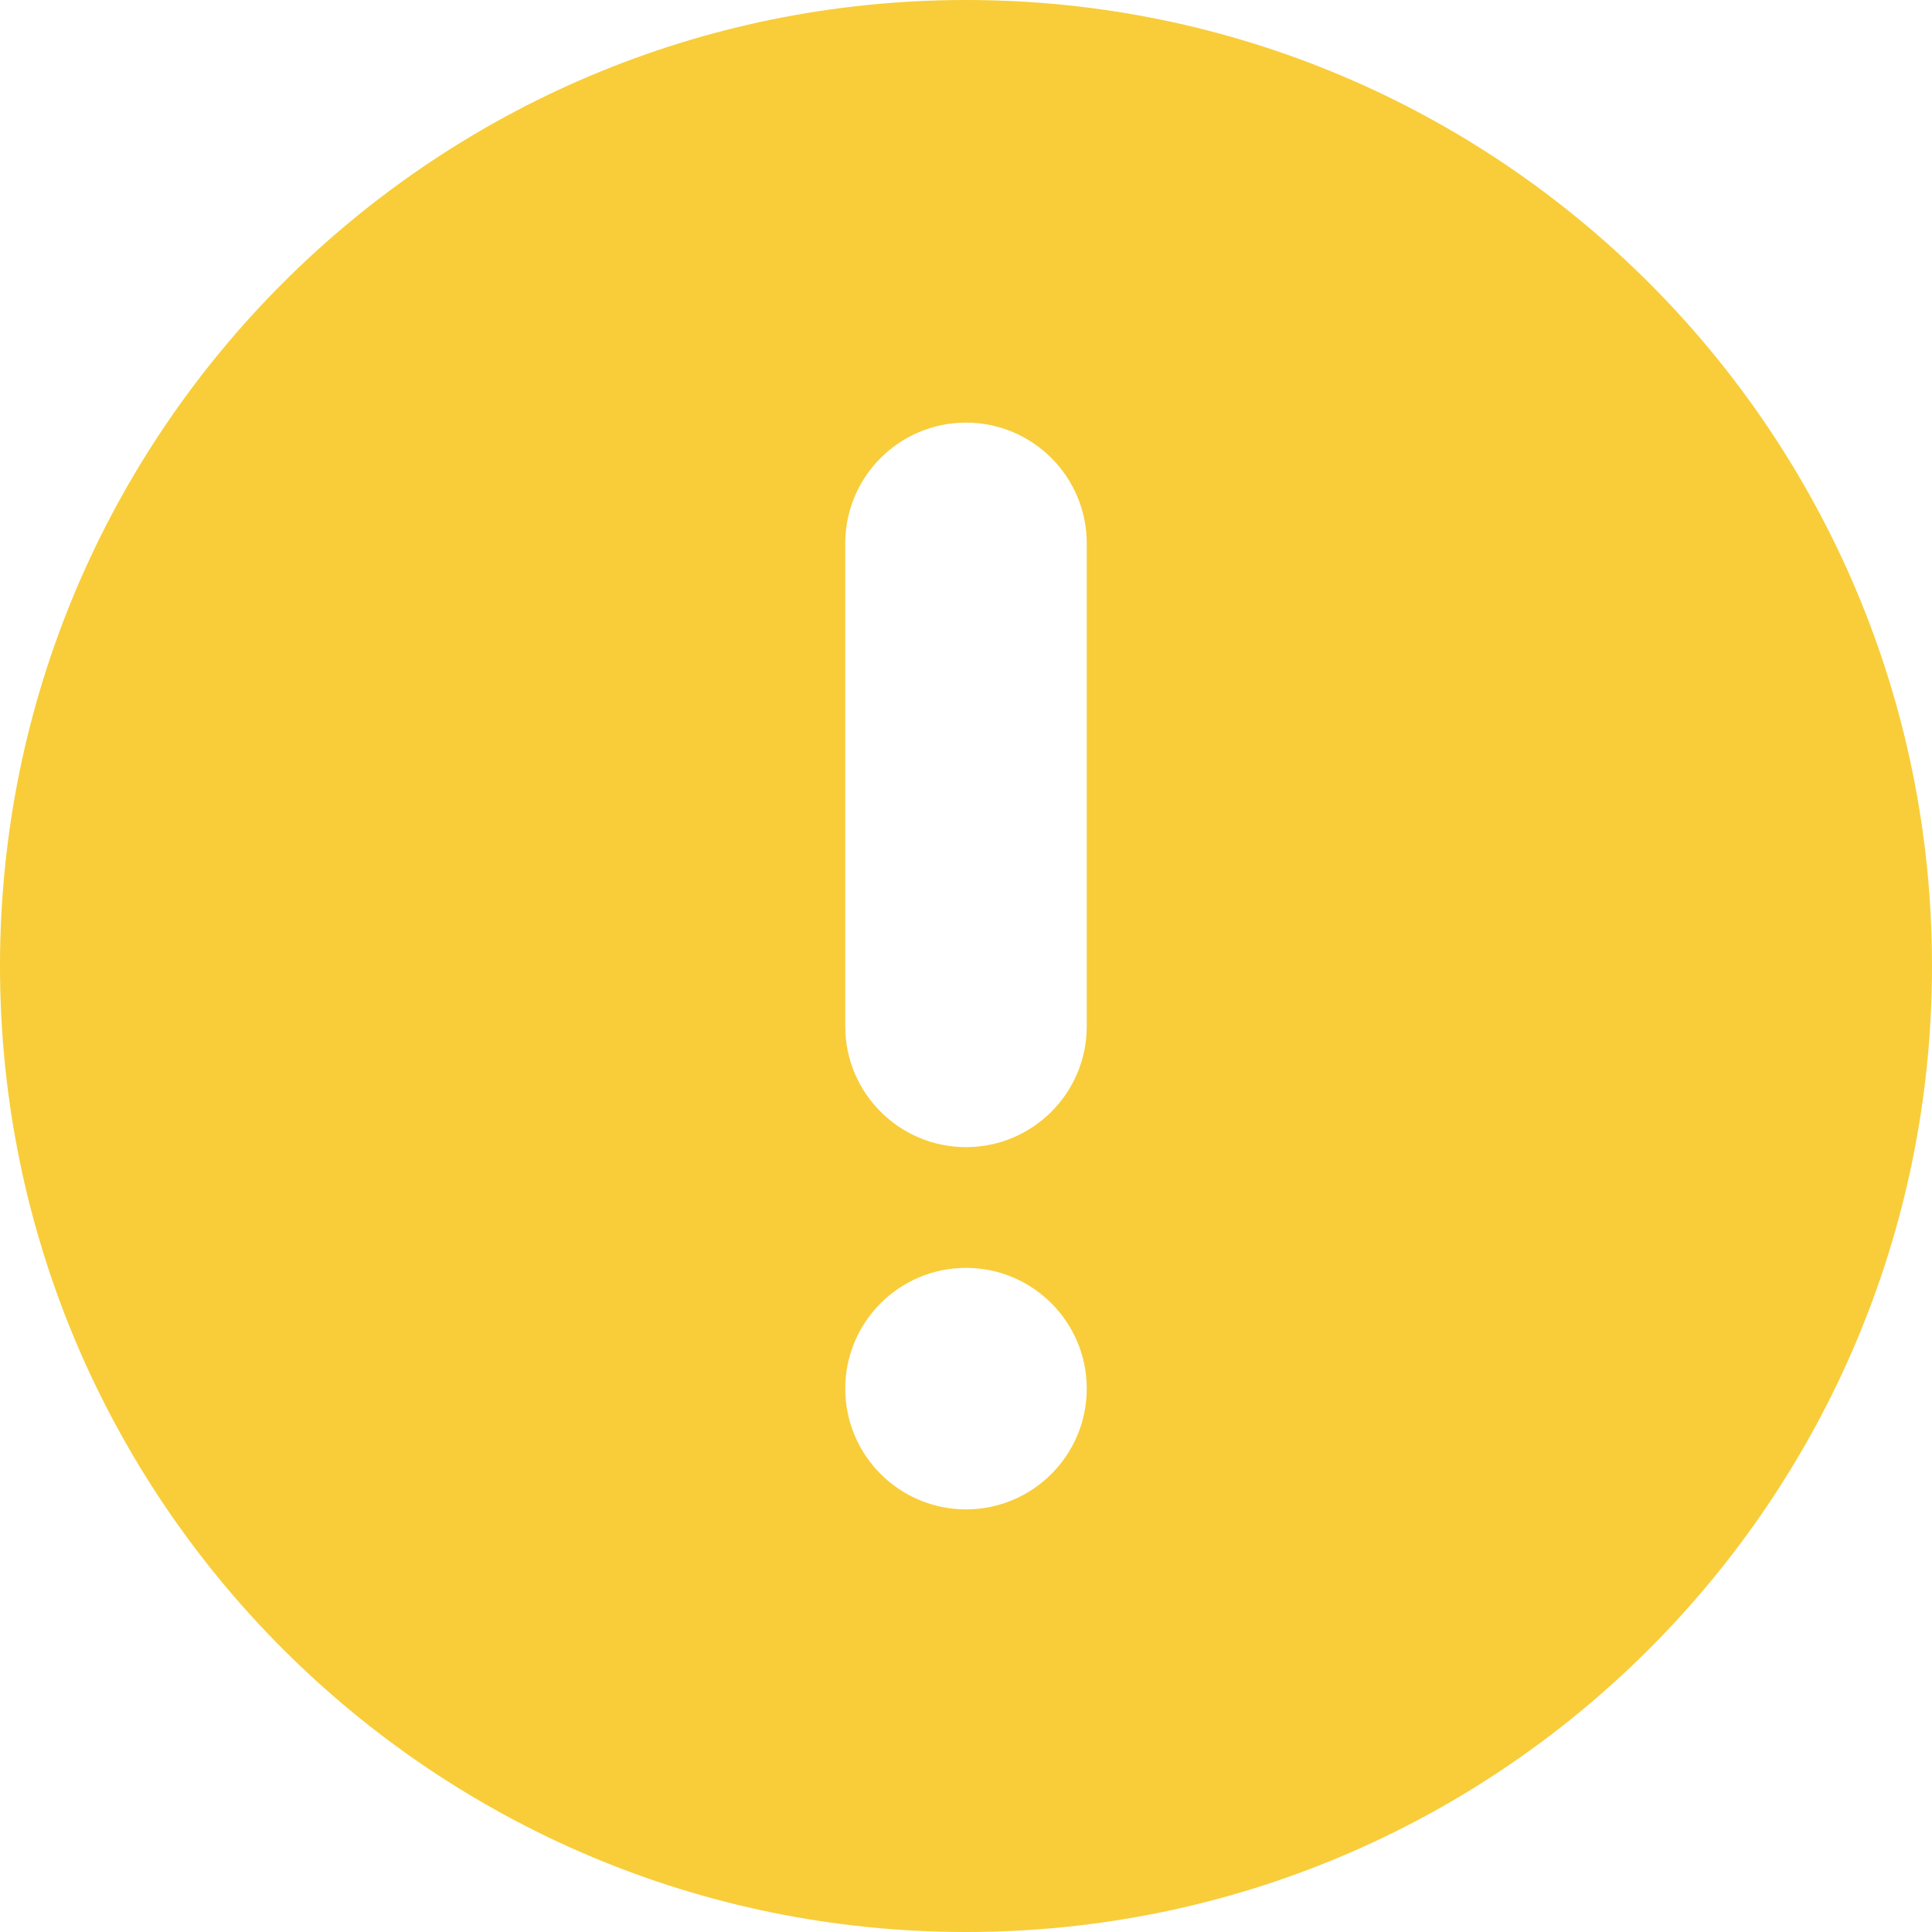
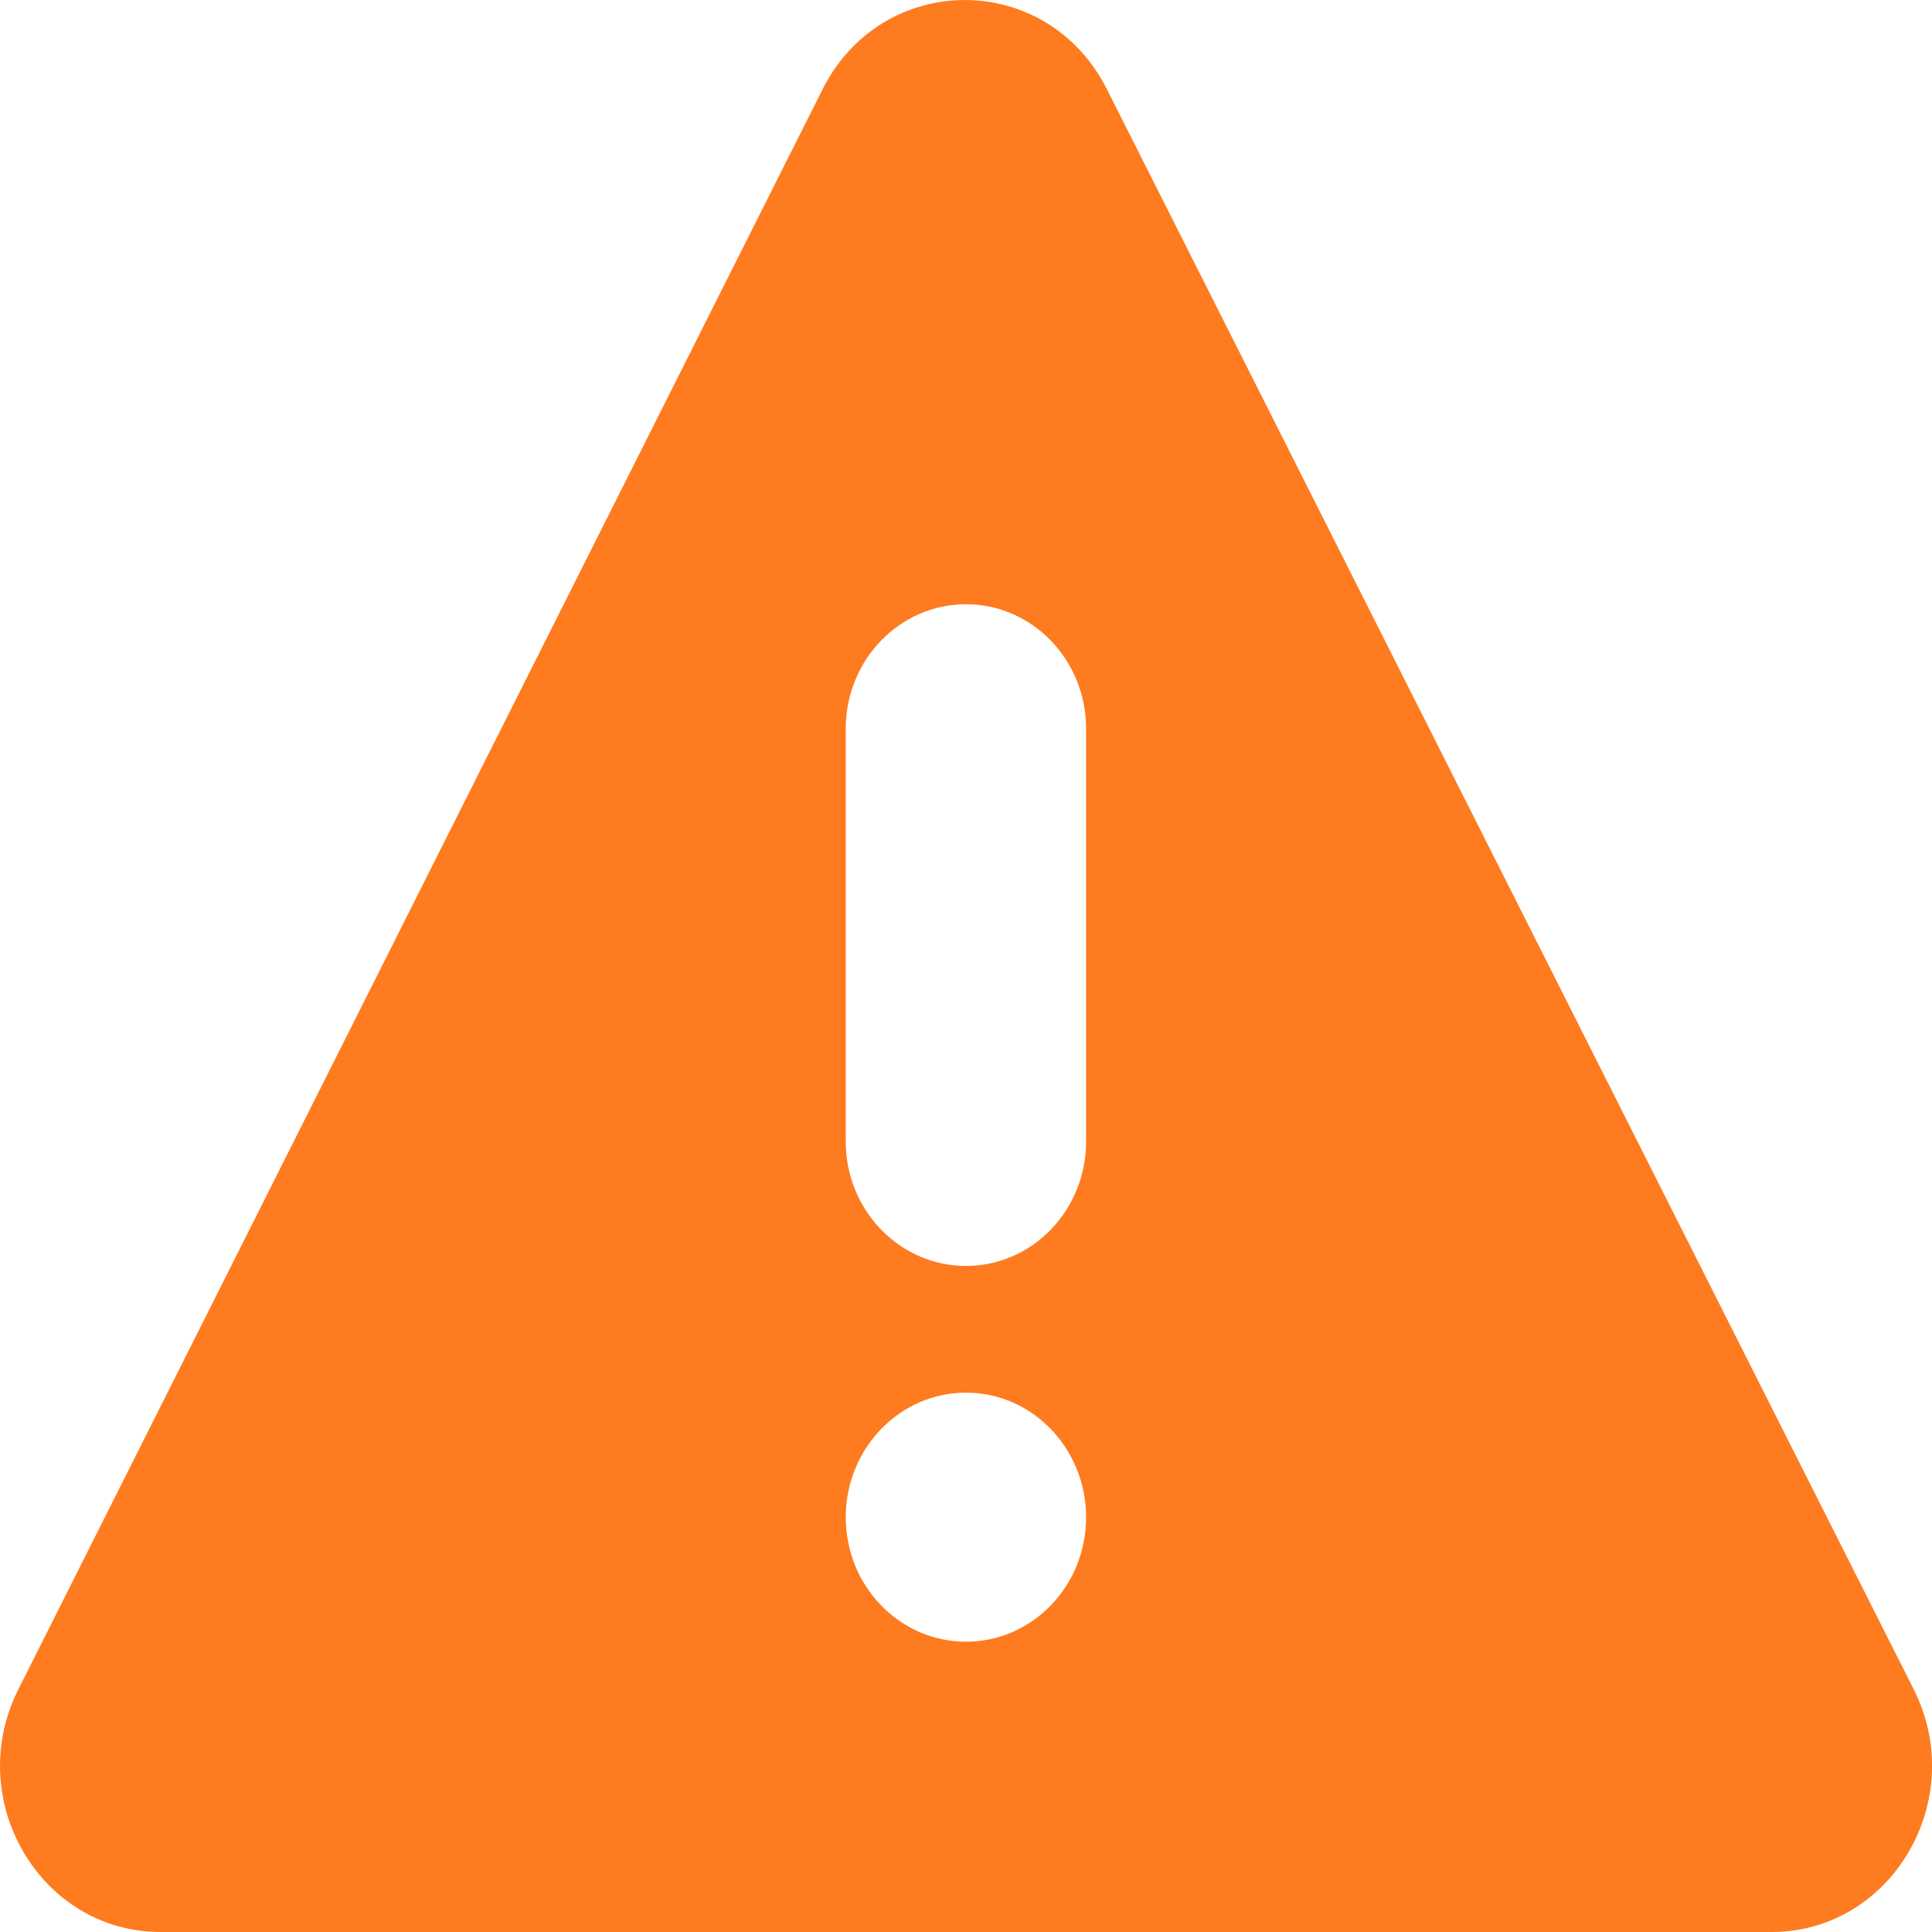
<svg xmlns="http://www.w3.org/2000/svg" width="12" height="12" viewBox="0 0 12 12" fill="none">
-   <path fill-rule="evenodd" clip-rule="evenodd" d="M6 12C9.314 12 12 9.314 12 6C12 2.686 9.314 0 6 0C2.686 0 0 2.686 0 6C0 9.314 2.686 12 6 12ZM6 2.625C5.586 2.625 5.25 2.961 5.25 3.375V6.375C5.25 6.789 5.586 7.125 6 7.125C6.414 7.125 6.75 6.789 6.75 6.375V3.375C6.75 2.961 6.414 2.625 6 2.625ZM6 9.375C6.414 9.375 6.75 9.039 6.75 8.625C6.75 8.211 6.414 7.875 6 7.875C5.586 7.875 5.25 8.211 5.25 8.625C5.25 9.039 5.586 9.375 6 9.375Z" fill="#F8CD39" />
+   <path fill-rule="evenodd" clip-rule="evenodd" d="M6.875 0.554C6.502 -0.185 5.481 -0.184 5.109 0.555L0.114 10.493C-0.231 11.179 0.25 12 0.997 12H11.003C11.751 12 12.232 11.178 11.886 10.492L6.875 0.554ZM6 3.753C5.588 3.753 5.253 4.099 5.253 4.526V7.09C5.253 7.517 5.588 7.863 6 7.863C6.412 7.863 6.746 7.517 6.746 7.09V4.526C6.746 4.099 6.412 3.753 6 3.753ZM6 10.197C6.412 10.197 6.746 9.851 6.746 9.424C6.746 8.997 6.412 8.65 6 8.65C5.588 8.65 5.253 8.997 5.253 9.424C5.253 9.851 5.588 10.197 6 10.197Z" fill="#FE7B1F" />
</svg>
